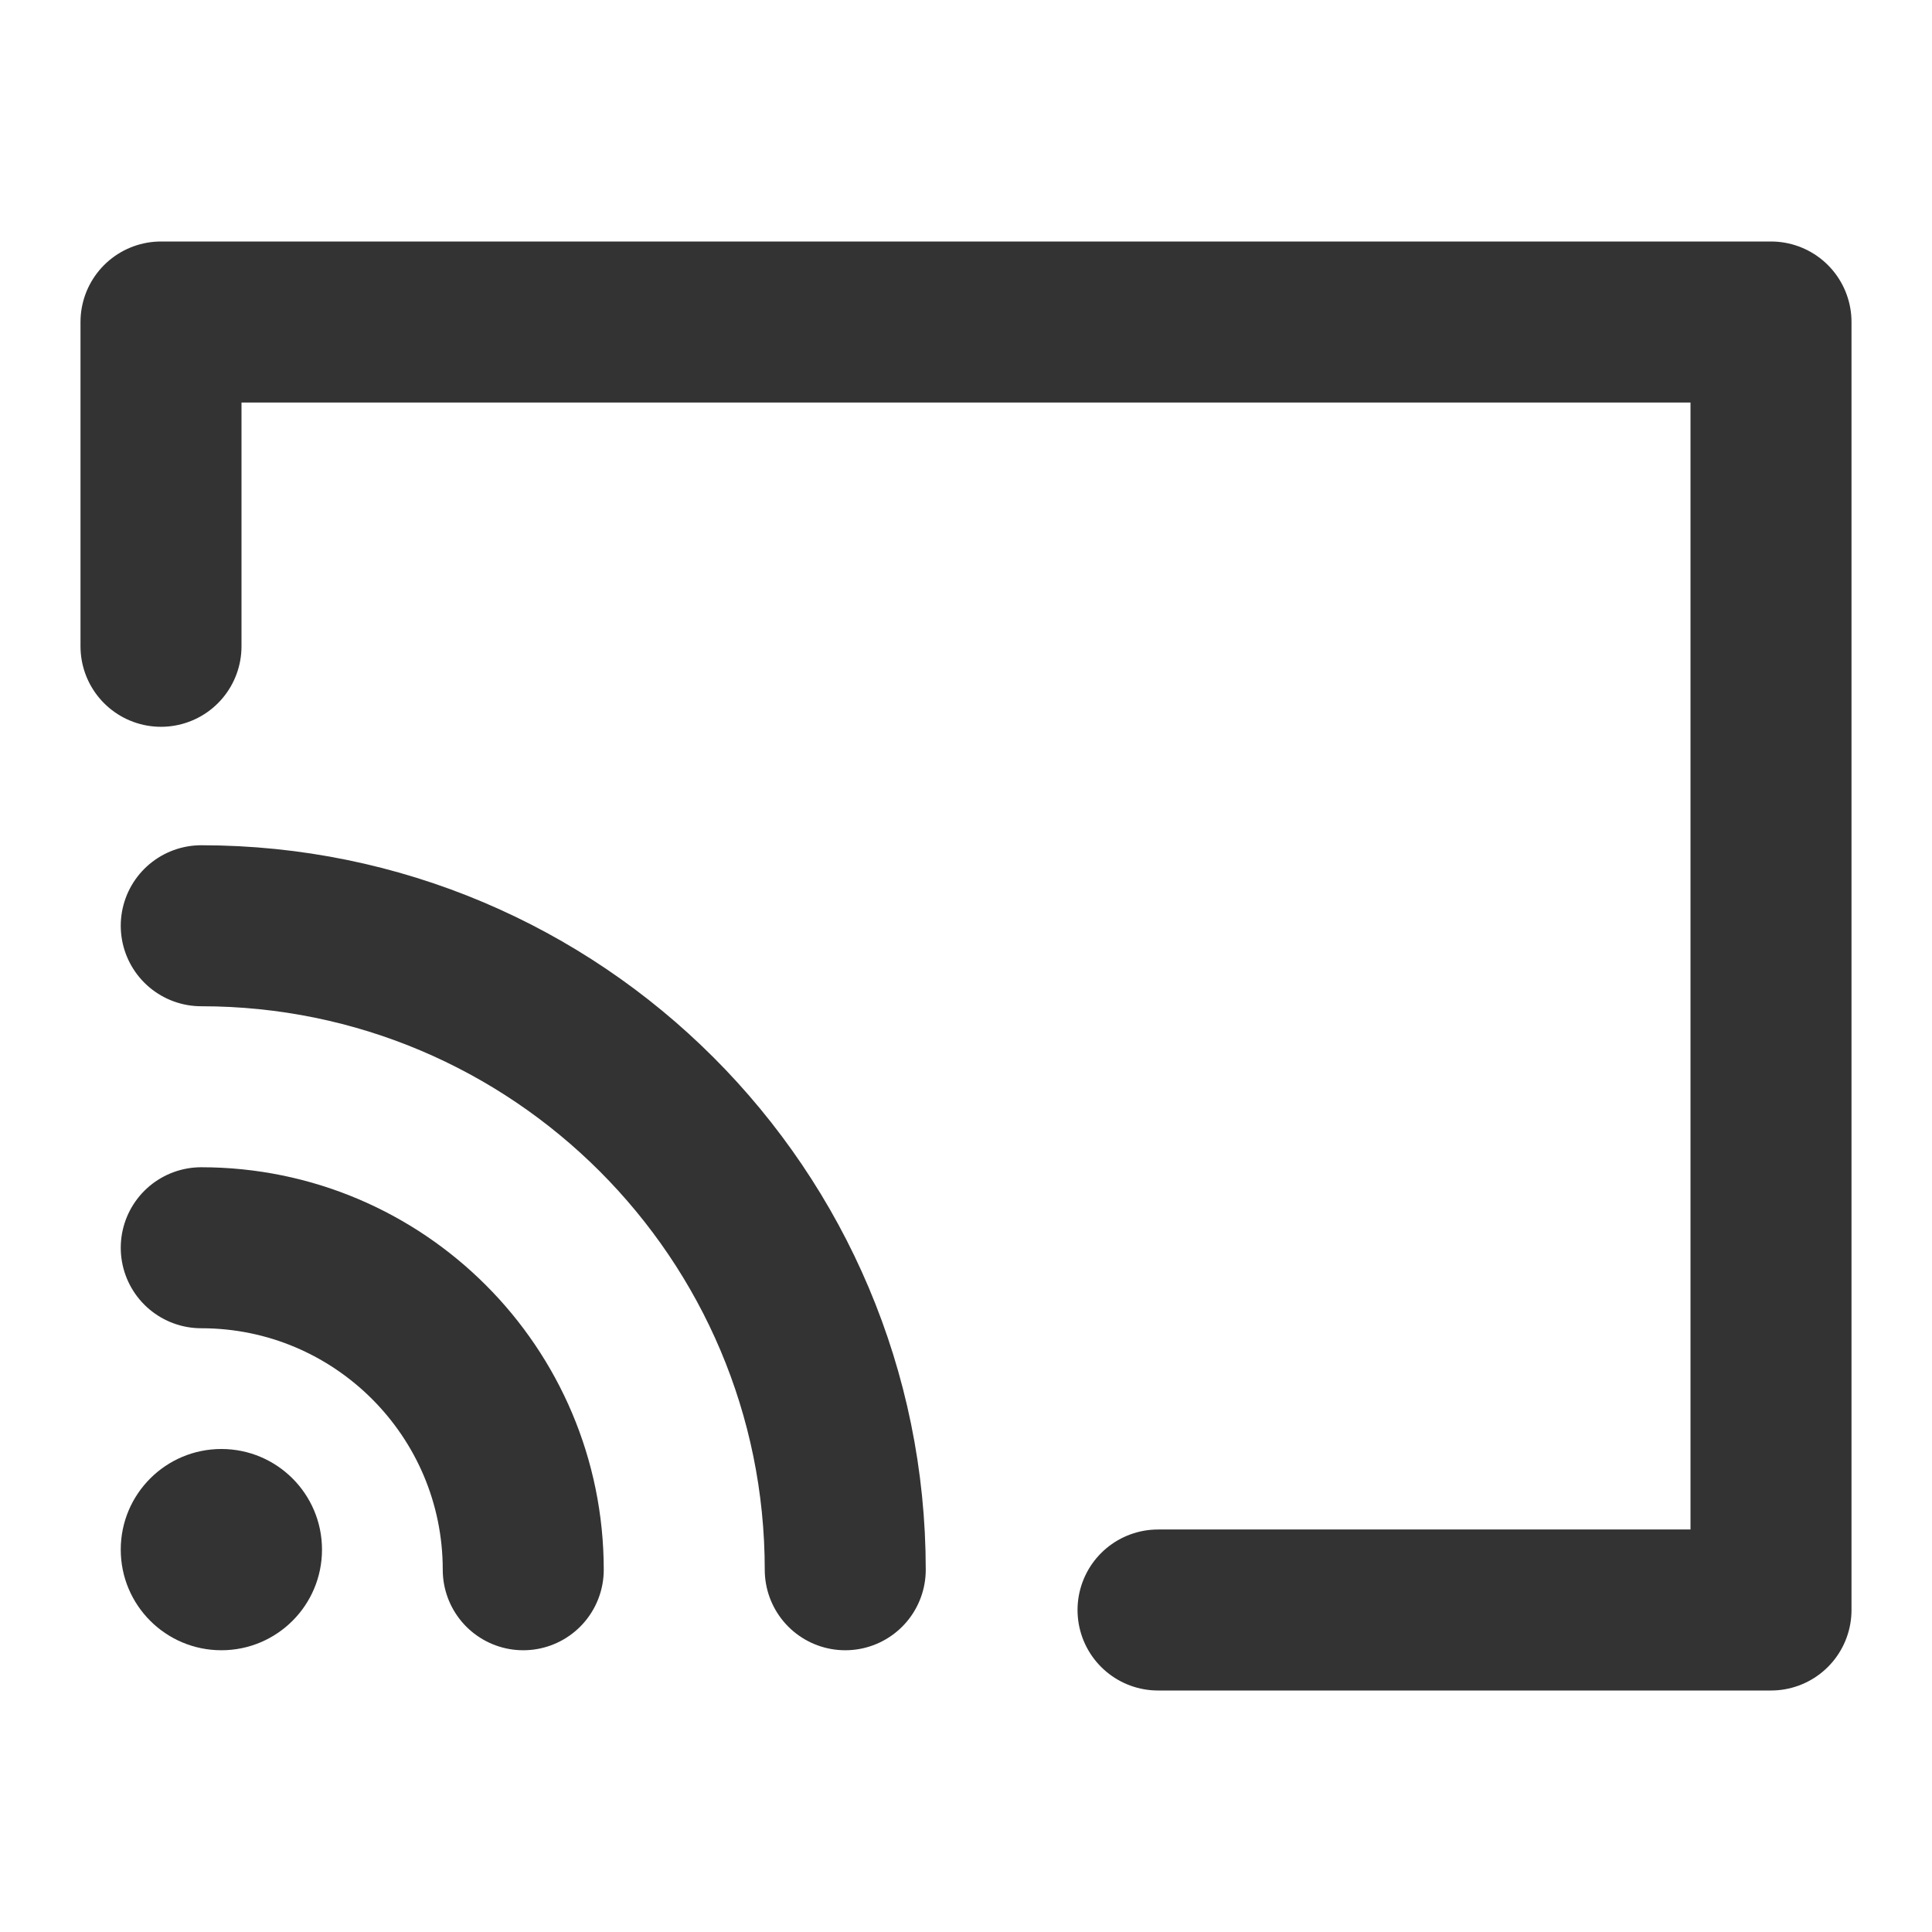
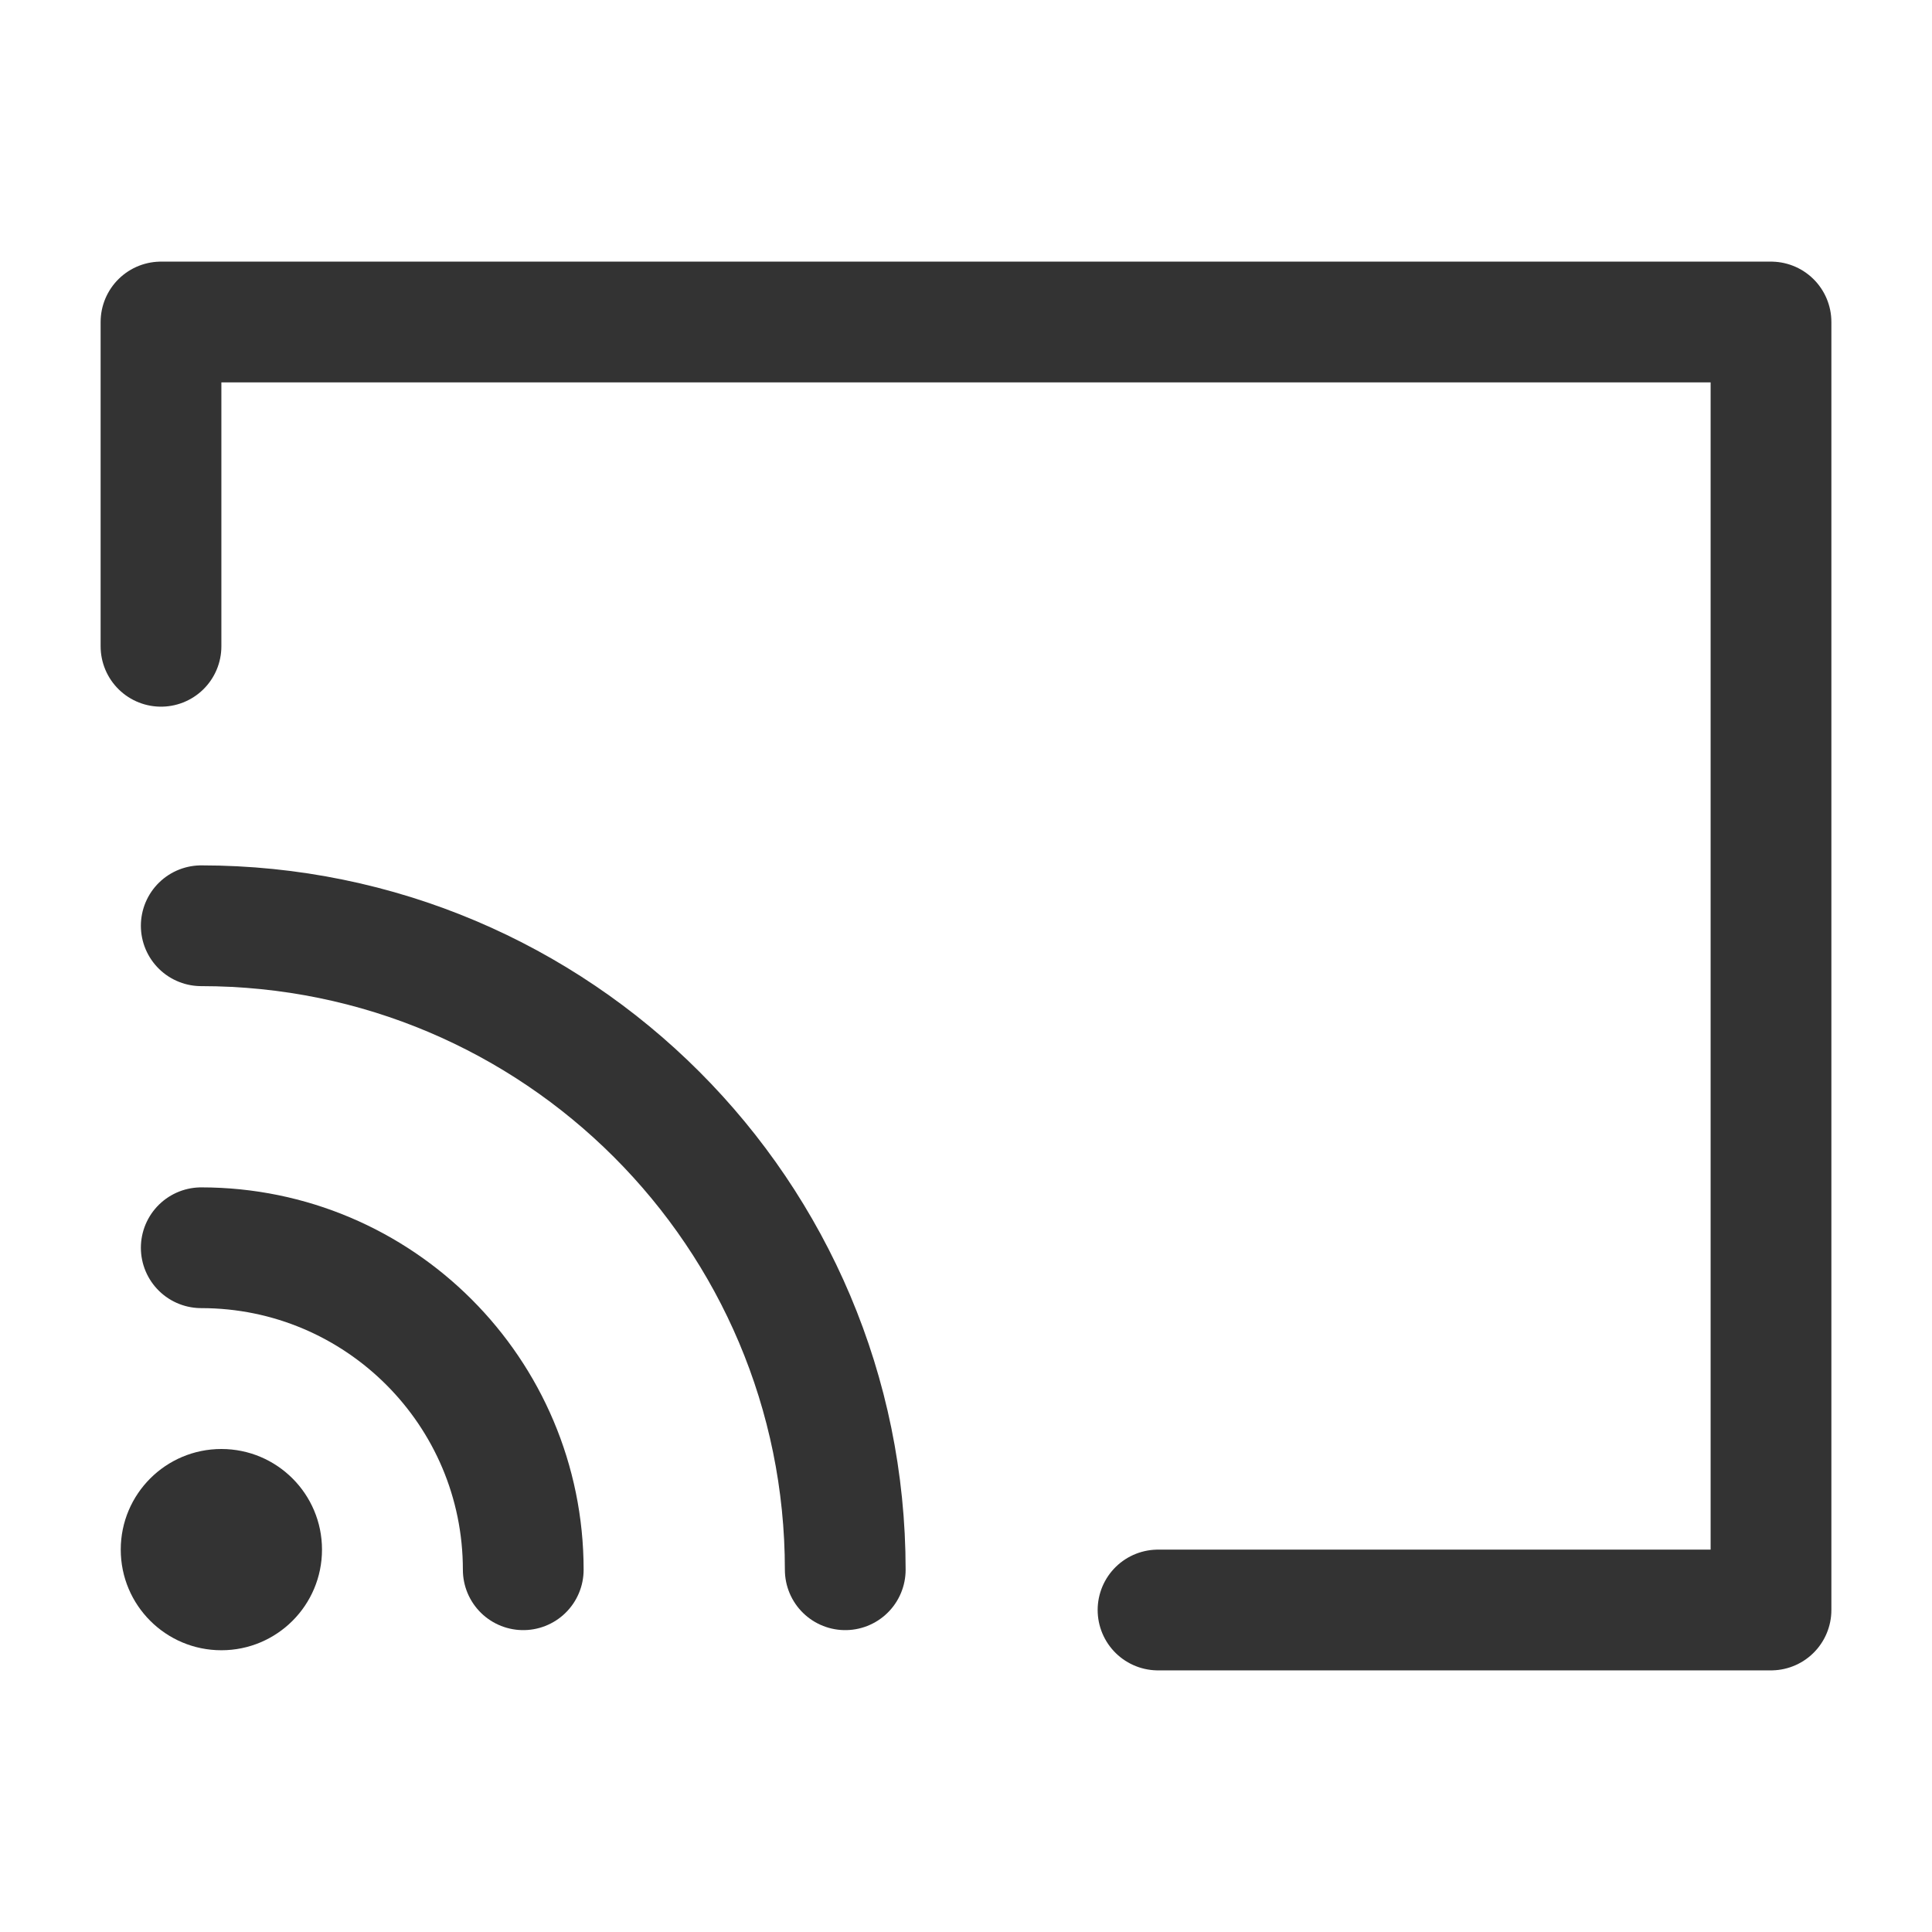
<svg xmlns="http://www.w3.org/2000/svg" width="24" height="24" viewBox="0 0 48 48" fill="none">
-   <path d="M21 39C21 30.163 13.837 23 5 23" stroke="#333" stroke-width="4" stroke-linecap="round" stroke-linejoin="round" />
-   <path d="M13 39C13 34.582 9.418 31 5 31" stroke="#333" stroke-width="4" stroke-linecap="round" stroke-linejoin="round" />
+   <path d="M21 39C21 30.163 13.837 23 5 23" stroke="#333" stroke-width="3" stroke-linecap="round" stroke-linejoin="round" />
+   <path d="M13 39C13 34.582 9.418 31 5 31" stroke="#333" stroke-width="3" stroke-linecap="round" stroke-linejoin="round" />
  <path fill-rule="evenodd" clip-rule="evenodd" d="M5.5 41C6.881 41 8 39.881 8 38.5C8 37.119 6.881 36 5.5 36C4.119 36 3 37.119 3 38.5C3 39.881 4.119 41 5.5 41Z" fill="#333" />
-   <path d="M4 16.057V8H44V40H28.771" stroke="#333" stroke-width="4" stroke-linecap="round" stroke-linejoin="round" />
+   <path d="M4 16.057V8H44V40H28.771" stroke="#333" stroke-width="3" stroke-linecap="round" stroke-linejoin="round" />
</svg>
